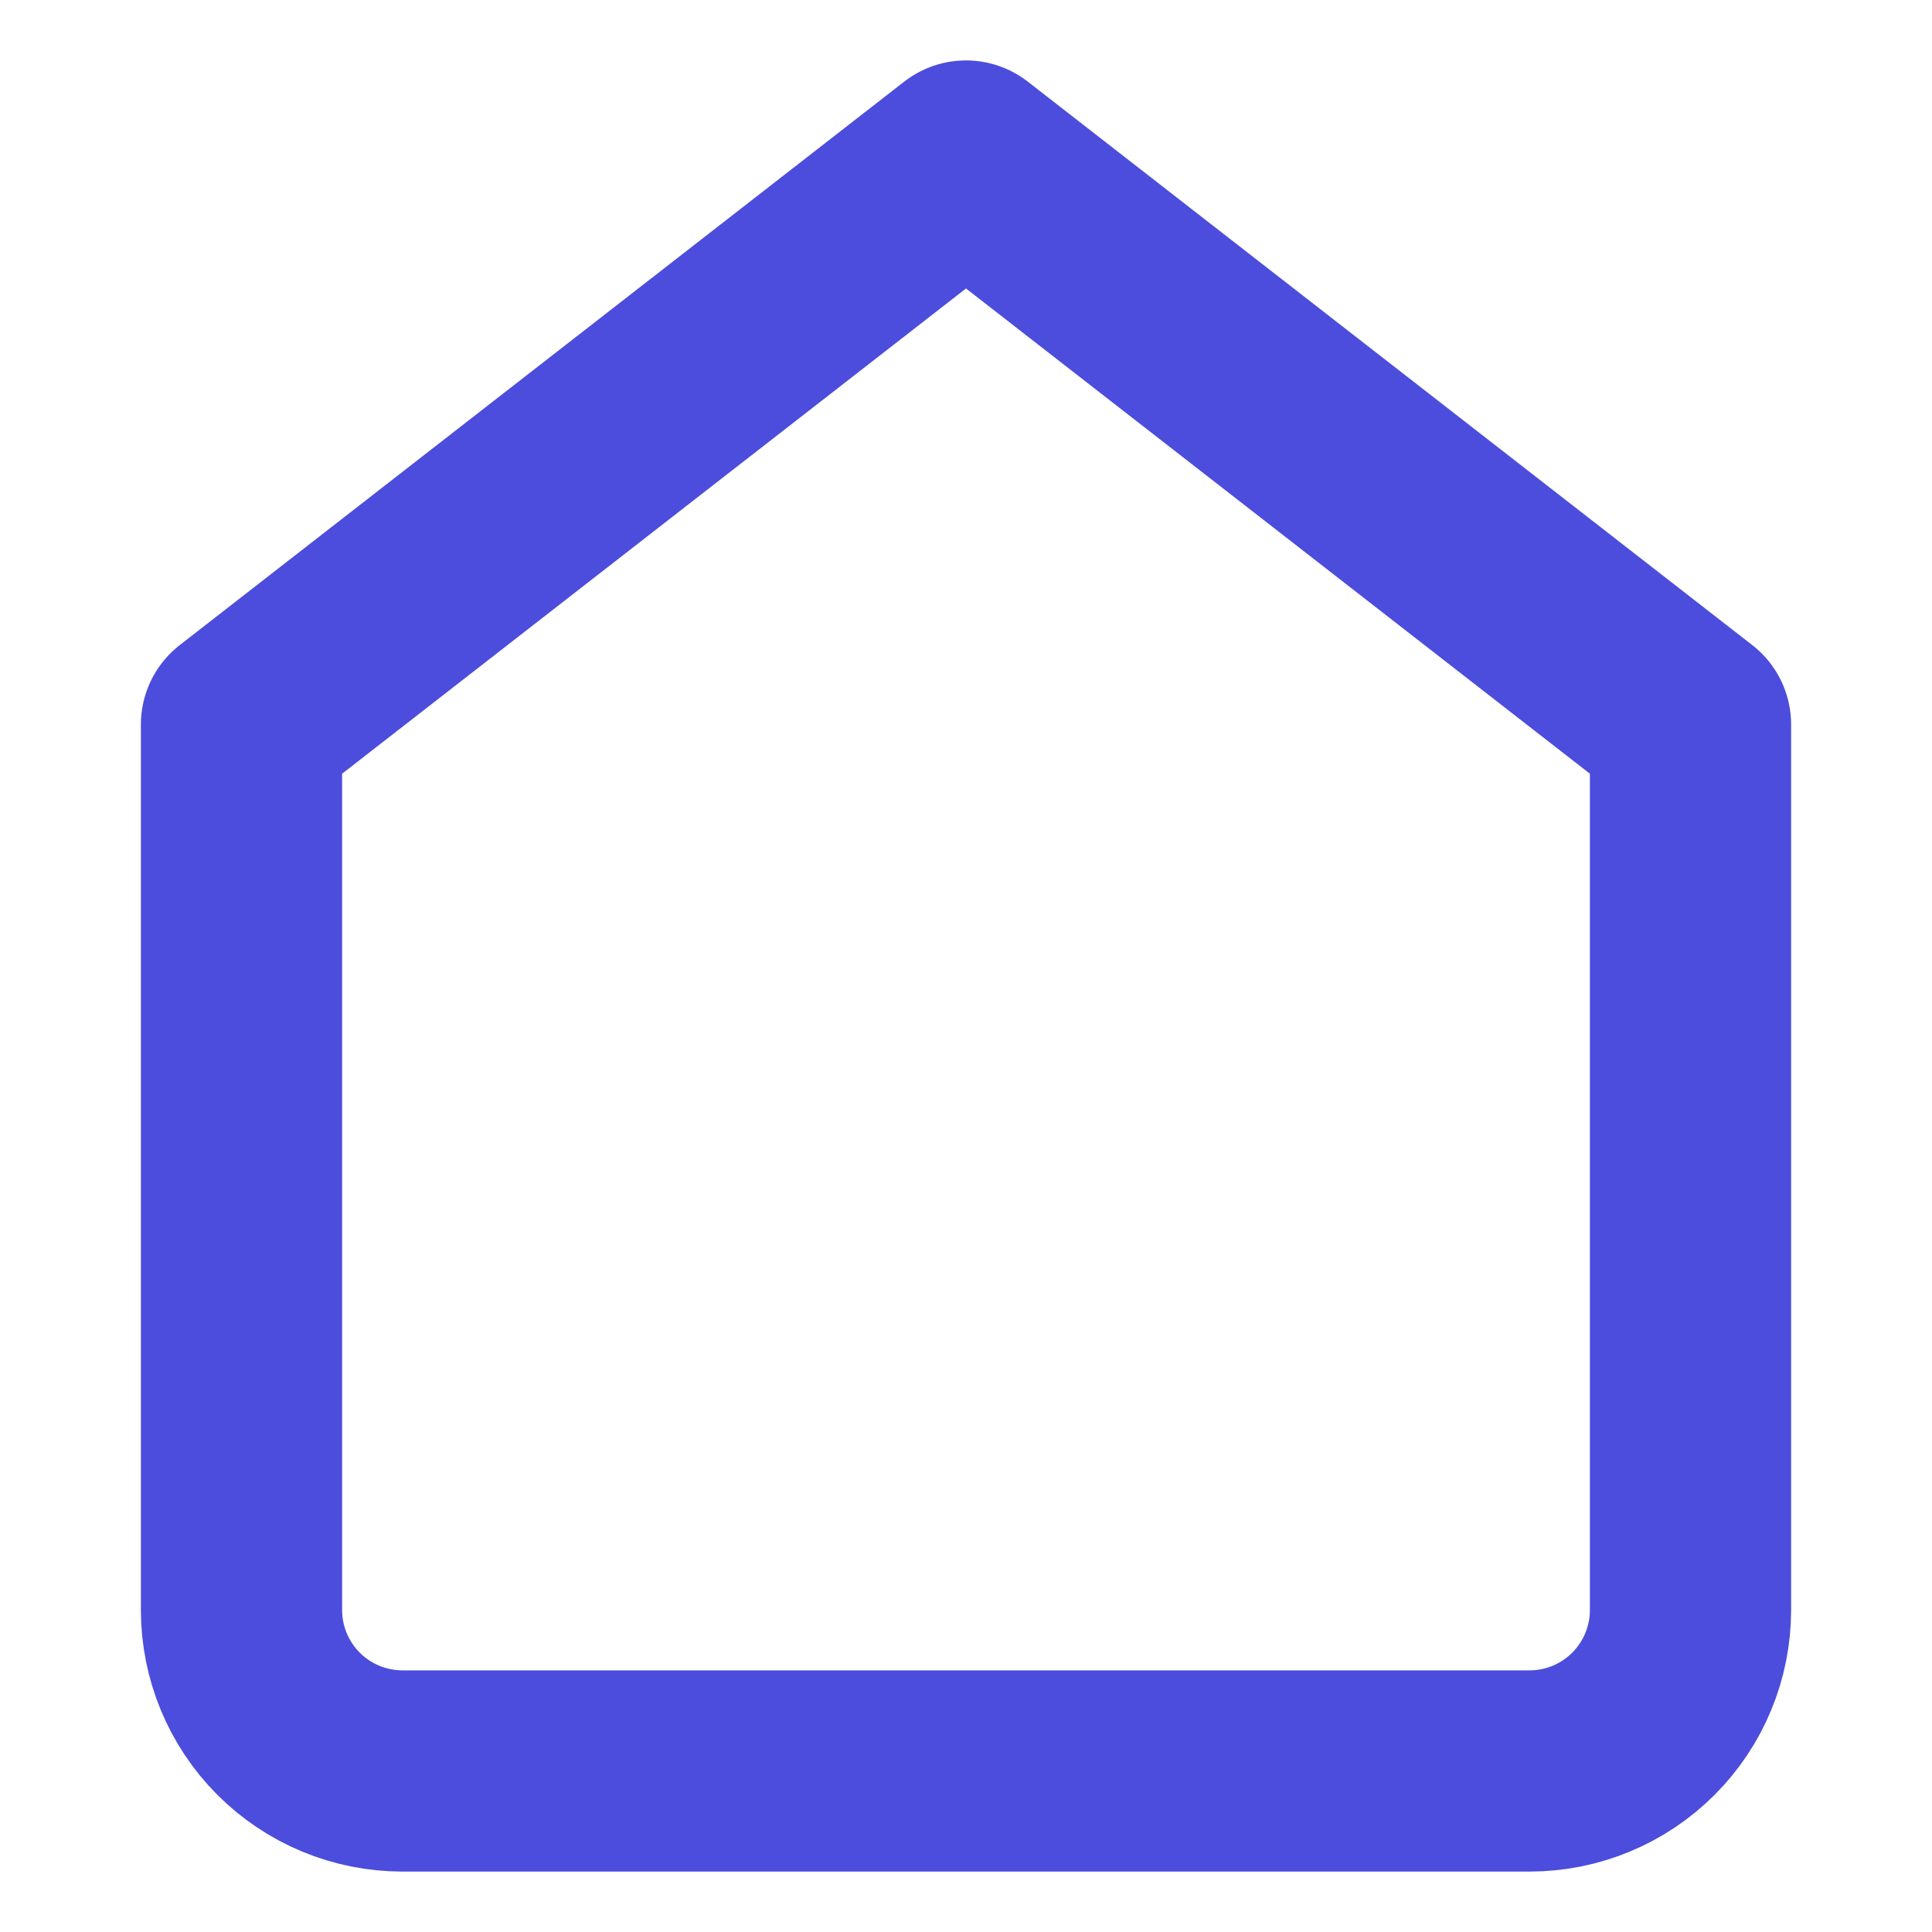
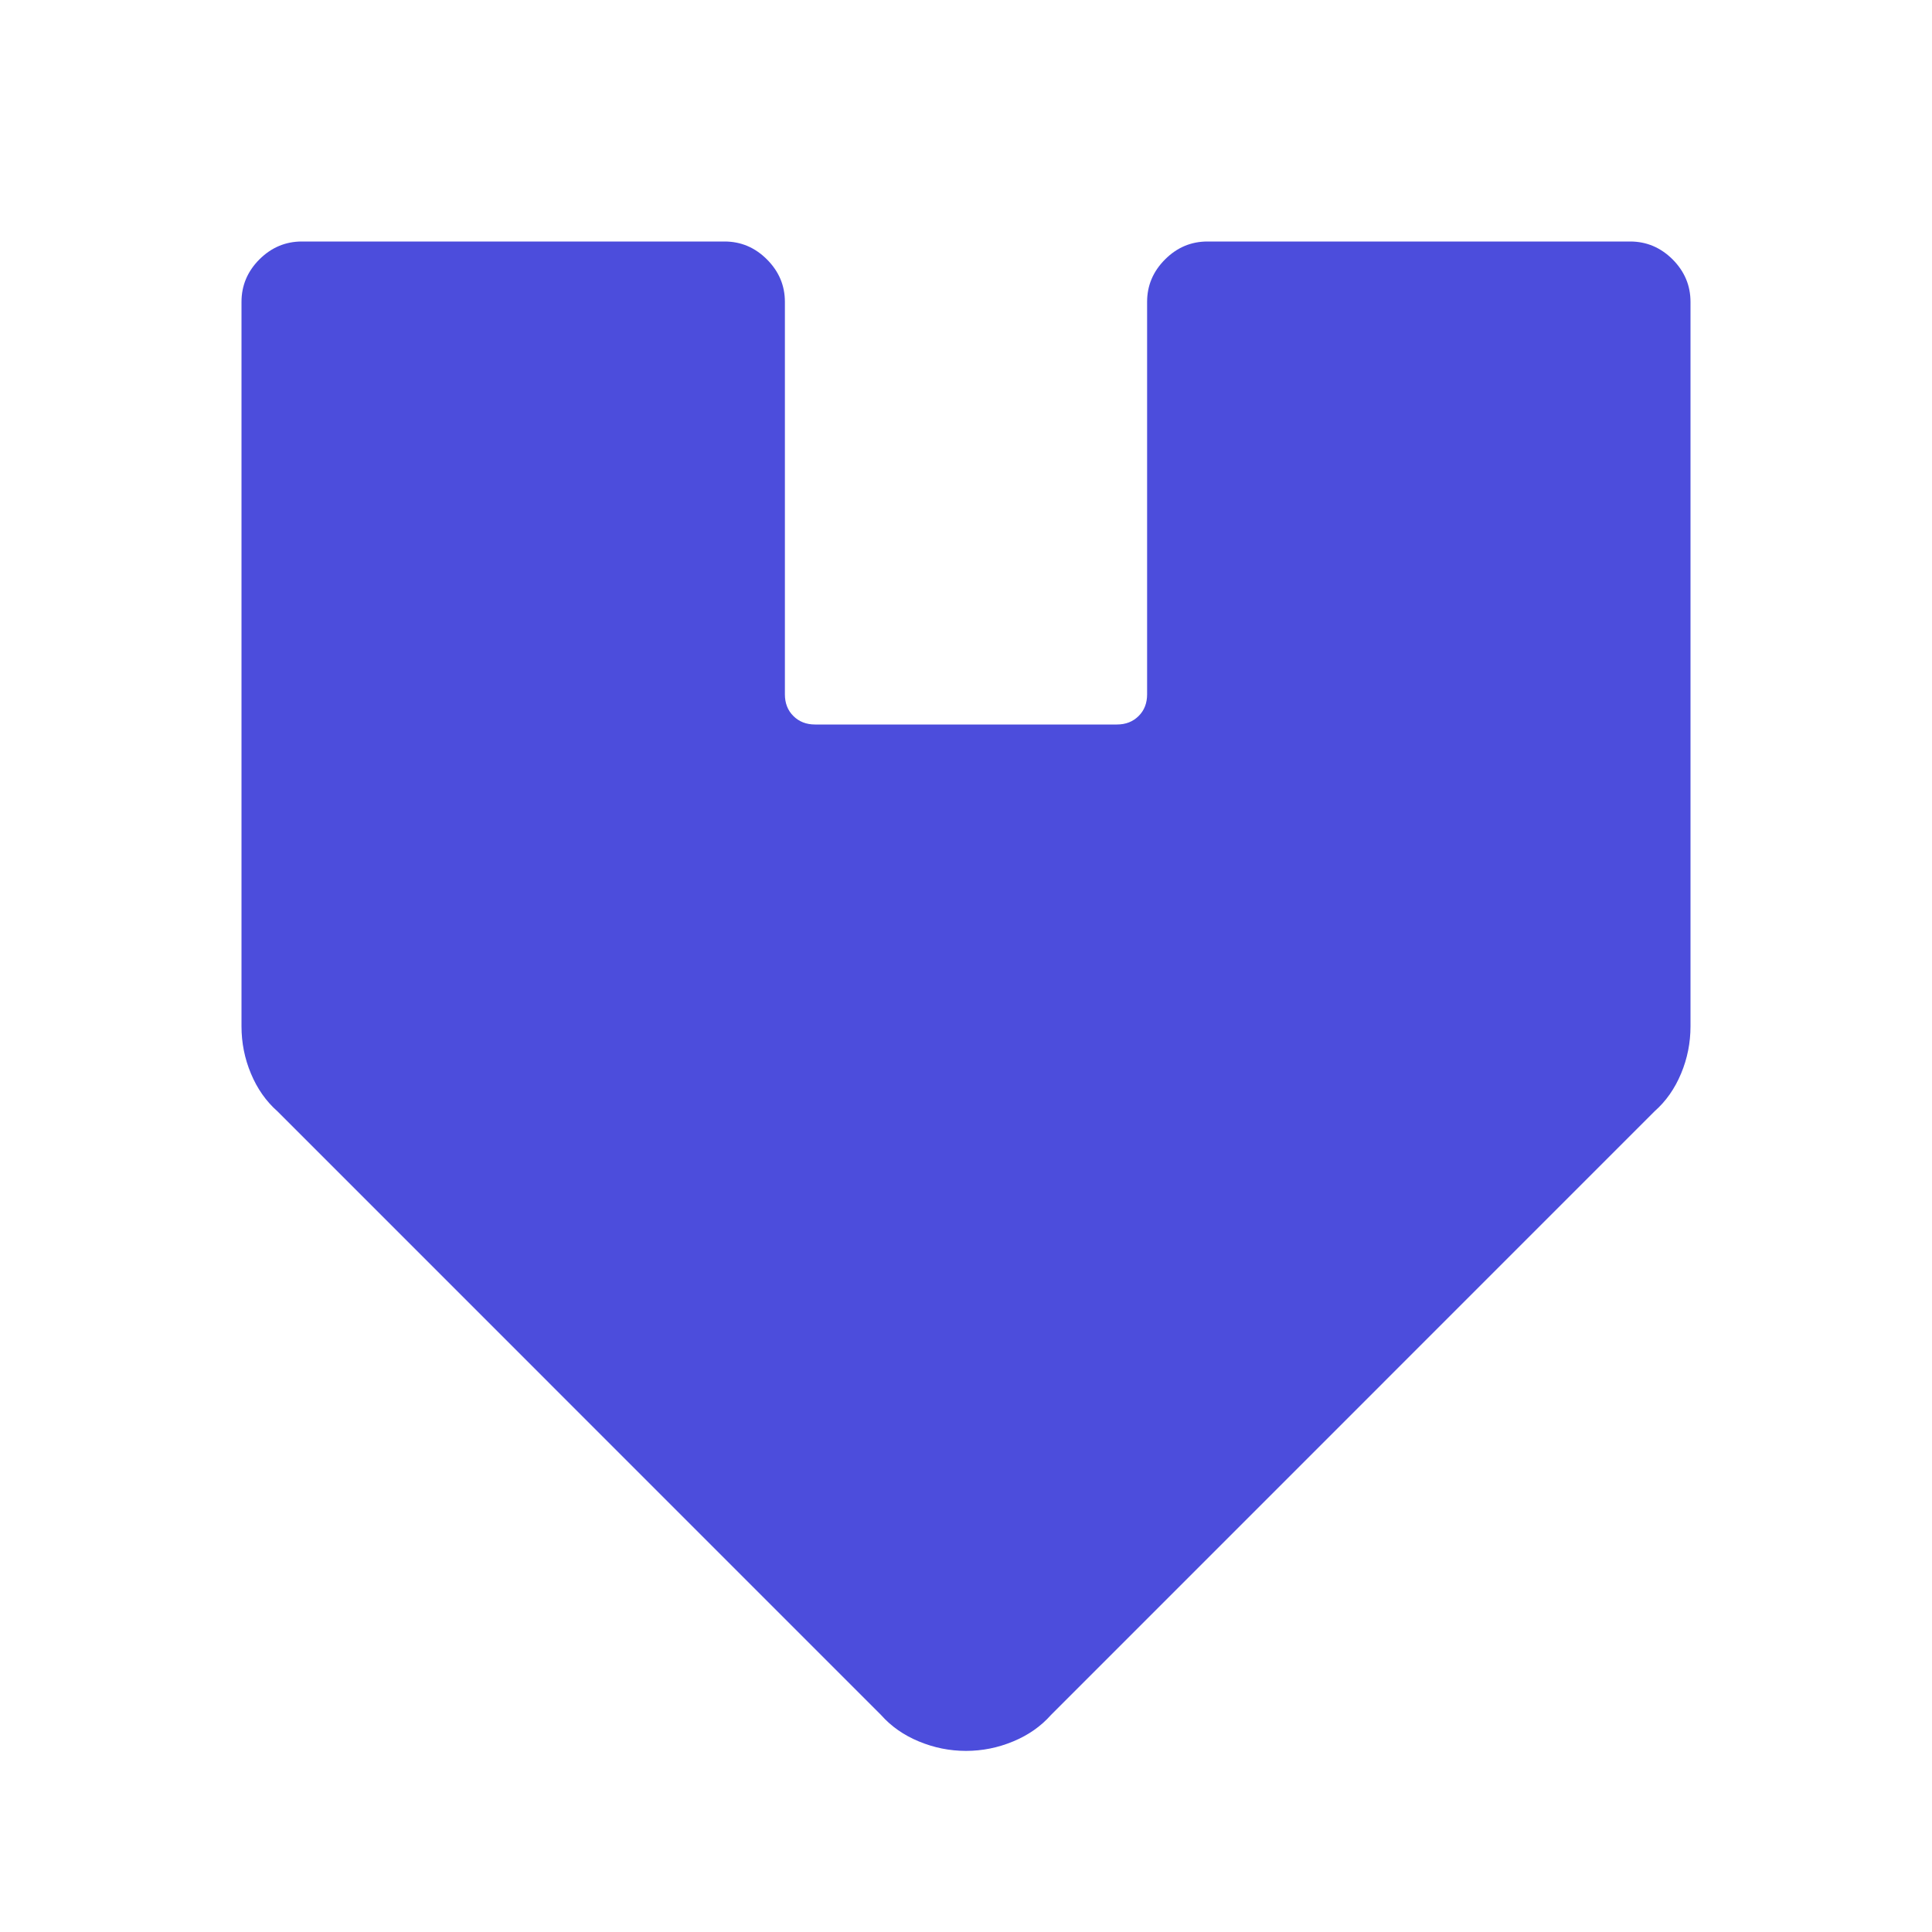
- <svg xmlns="http://www.w3.org/2000/svg" preserveAspectRatio="none" overflow="visible" style="display: block;" width="20" height="20" viewBox="0 0 20 20" fill="none">
+ <svg xmlns="http://www.w3.org/2000/svg" preserveAspectRatio="none" overflow="visible" style="display: block;" width="23" height="23" viewBox="0 0 23 23" fill="none">
  <g id="Icon">
-     <path id="Vector" d="M2.5 7.5L10 1.667L17.5 7.5V16.667C17.5 17.109 17.324 17.533 17.012 17.845C16.699 18.158 16.275 18.333 15.833 18.333H4.167C3.725 18.333 3.301 18.158 2.988 17.845C2.676 17.533 2.5 17.109 2.5 16.667V7.5Z" stroke="#4C4DDC" stroke-width="2.083" stroke-linecap="round" stroke-linejoin="round" />
+     <path id="Vector" d="M20.125 12.219V3.594C20.125 3.399 20.054 3.231 19.912 3.088C19.769 2.946 19.601 2.875 19.406 2.875H14.375C14.18 2.875 14.012 2.946 13.87 3.088C13.727 3.231 13.656 3.399 13.656 3.594V8.266C13.656 8.37 13.623 8.457 13.555 8.524C13.488 8.591 13.402 8.625 13.297 8.625H9.703C9.598 8.625 9.512 8.591 9.445 8.524C9.377 8.457 9.344 8.37 9.344 8.266V3.594C9.344 3.399 9.273 3.231 9.13 3.088C8.988 2.946 8.82 2.875 8.625 2.875H3.594C3.399 2.875 3.231 2.946 3.088 3.088C2.946 3.231 2.875 3.399 2.875 3.594V12.219C2.875 12.413 2.912 12.601 2.987 12.78C3.062 12.96 3.167 13.11 3.302 13.229L10.489 20.417C10.609 20.552 10.759 20.657 10.938 20.731C11.118 20.806 11.305 20.844 11.5 20.844C11.695 20.844 11.882 20.806 12.062 20.731C12.241 20.657 12.391 20.552 12.511 20.417L19.698 13.229C19.833 13.11 19.938 12.96 20.013 12.78C20.088 12.601 20.125 12.413 20.125 12.219Z" fill="#4C4DDC" />
  </g>
</svg>
